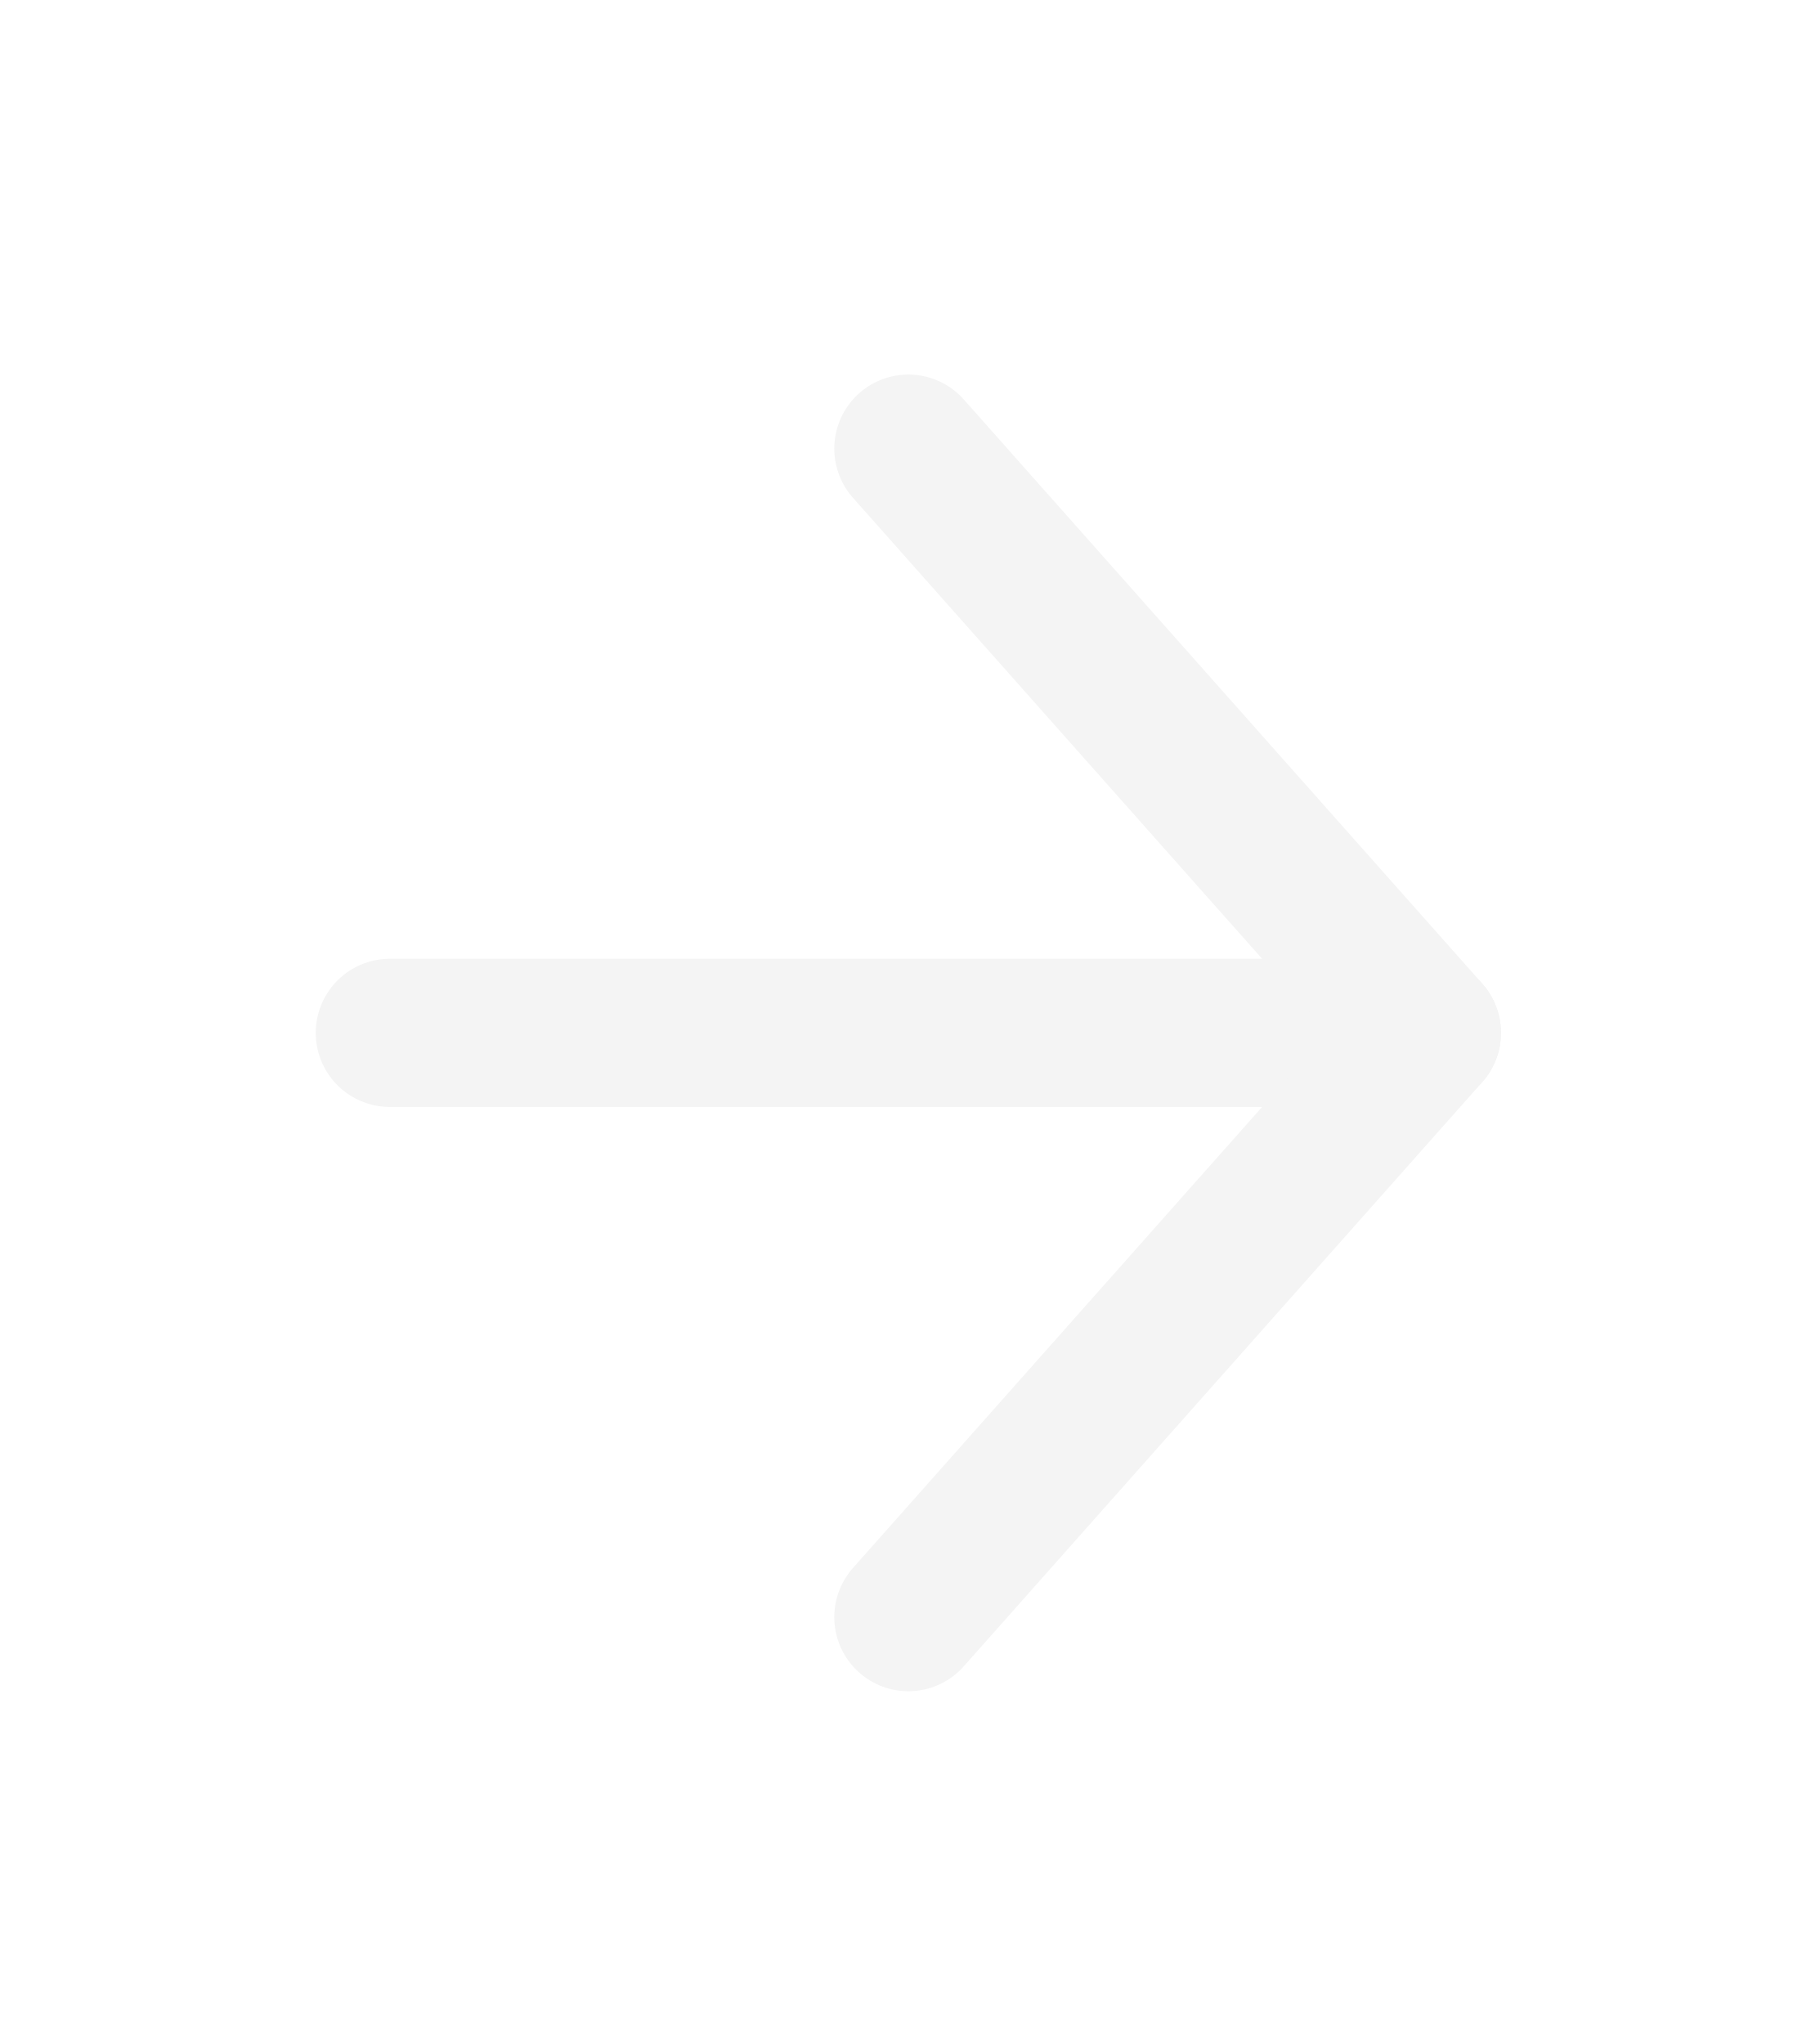
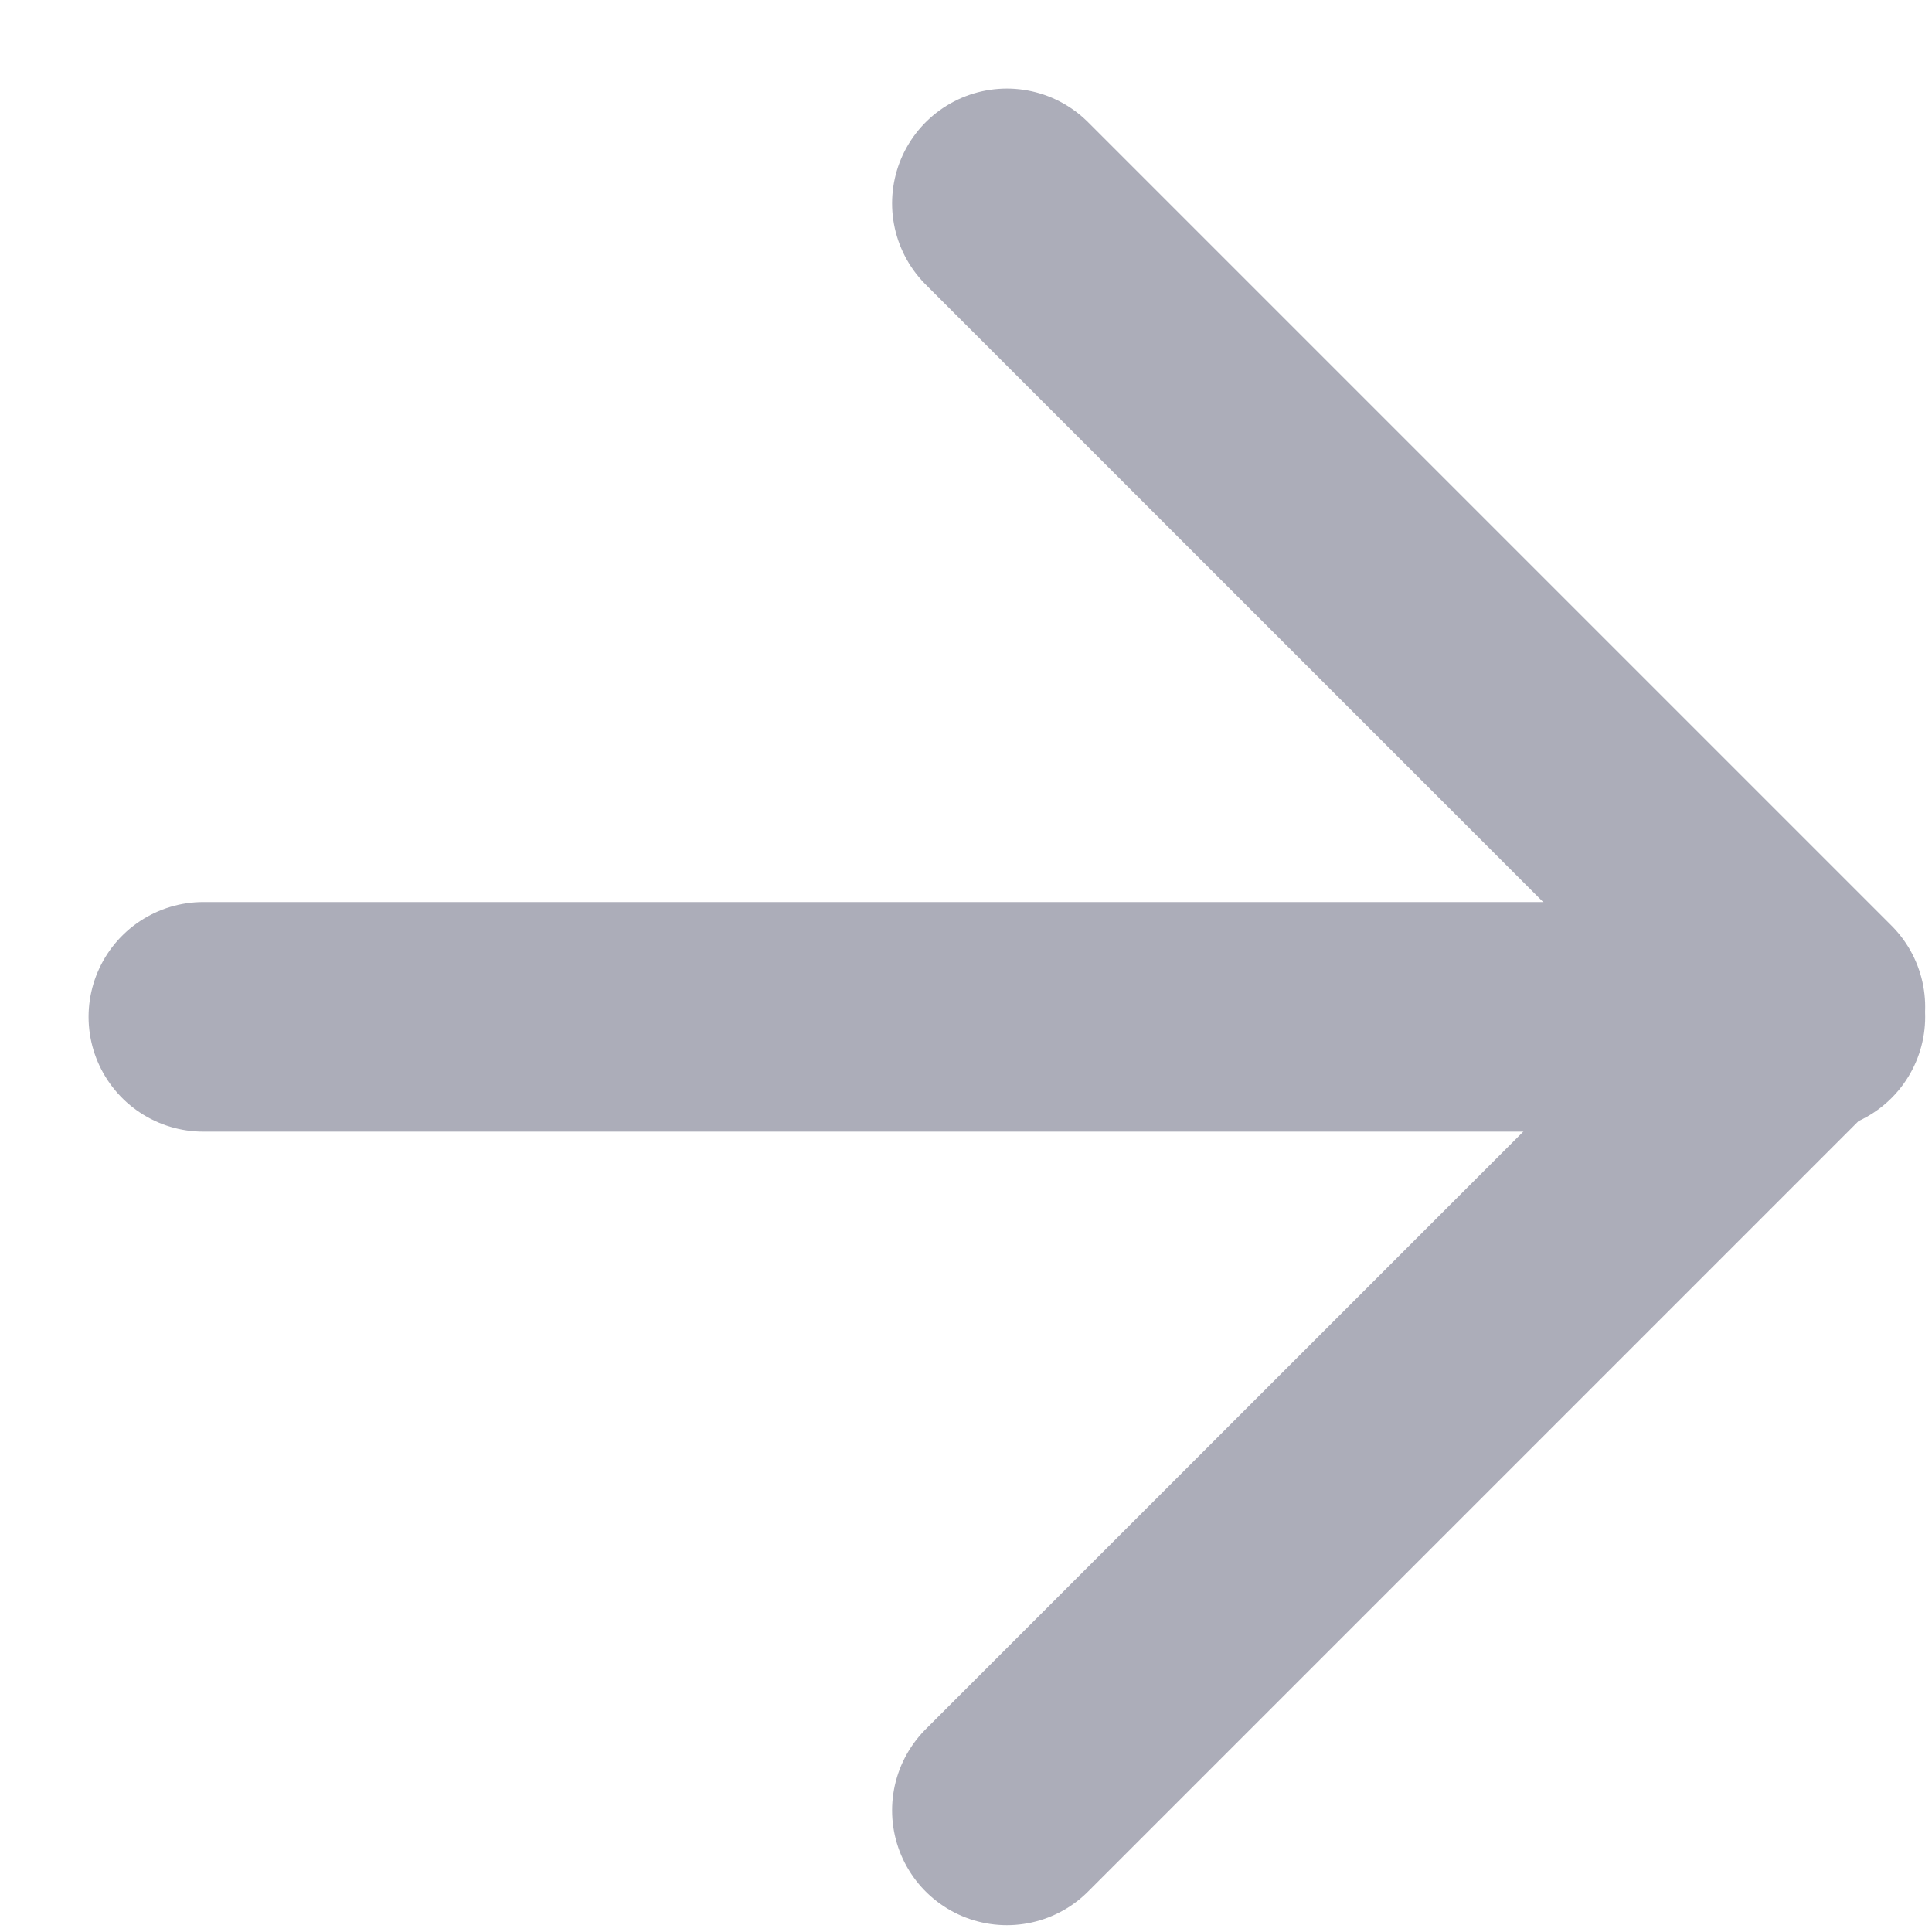
- <svg xmlns="http://www.w3.org/2000/svg" width="31" height="35" viewBox="0 0 31 35" fill="none">
-   <path d="M6.675 17.686H24.433" stroke="#F4F4F4" stroke-width="2.537" stroke-linecap="round" stroke-linejoin="round" />
-   <path d="M15.554 7.682L24.433 17.686L15.554 27.691" stroke="#F4F4F4" stroke-width="2.537" stroke-linecap="round" stroke-linejoin="round" />
+ <svg xmlns="http://www.w3.org/2000/svg" width="19" height="19" viewBox="0 0 19 19" fill="none">
+   <path d="M2 10H17.804" stroke="#ACADB9" stroke-width="2.258" stroke-linecap="round" stroke-linejoin="round" />
+   <path d="M9.902 2L17.804 9.902L9.902 17.804" stroke="#ACADB9" stroke-width="2.258" stroke-linecap="round" stroke-linejoin="round" />
</svg>
